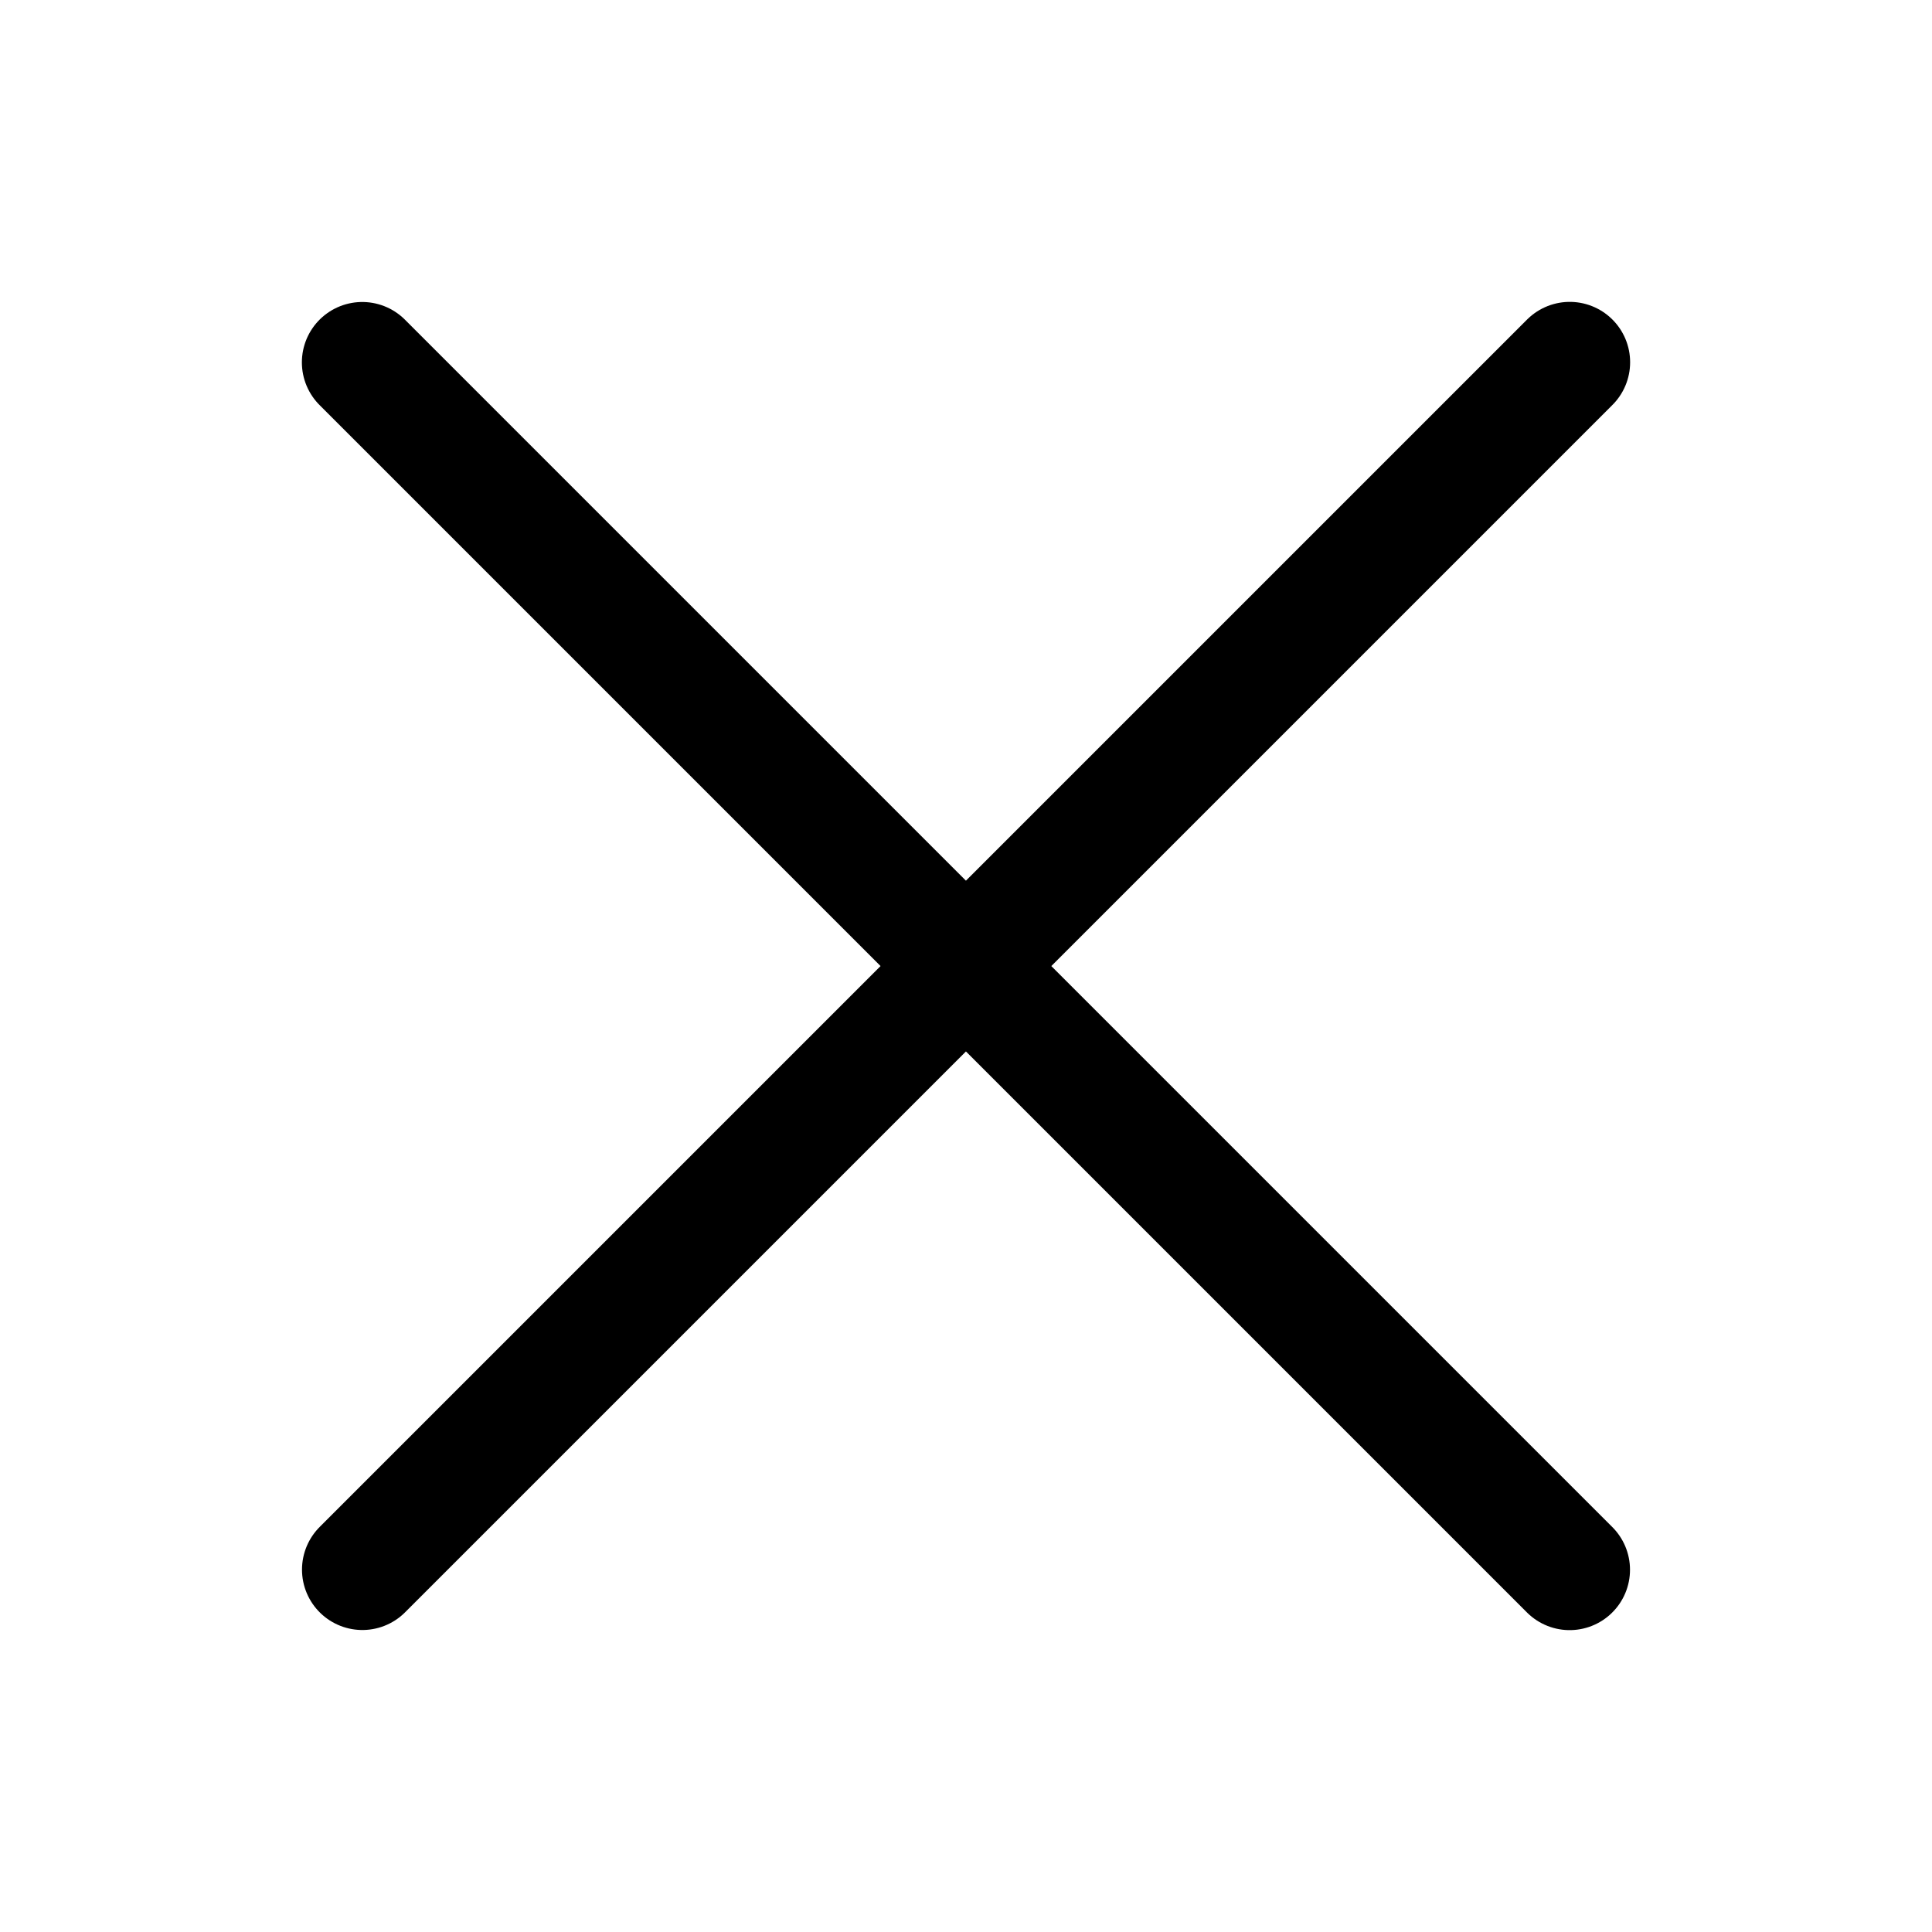
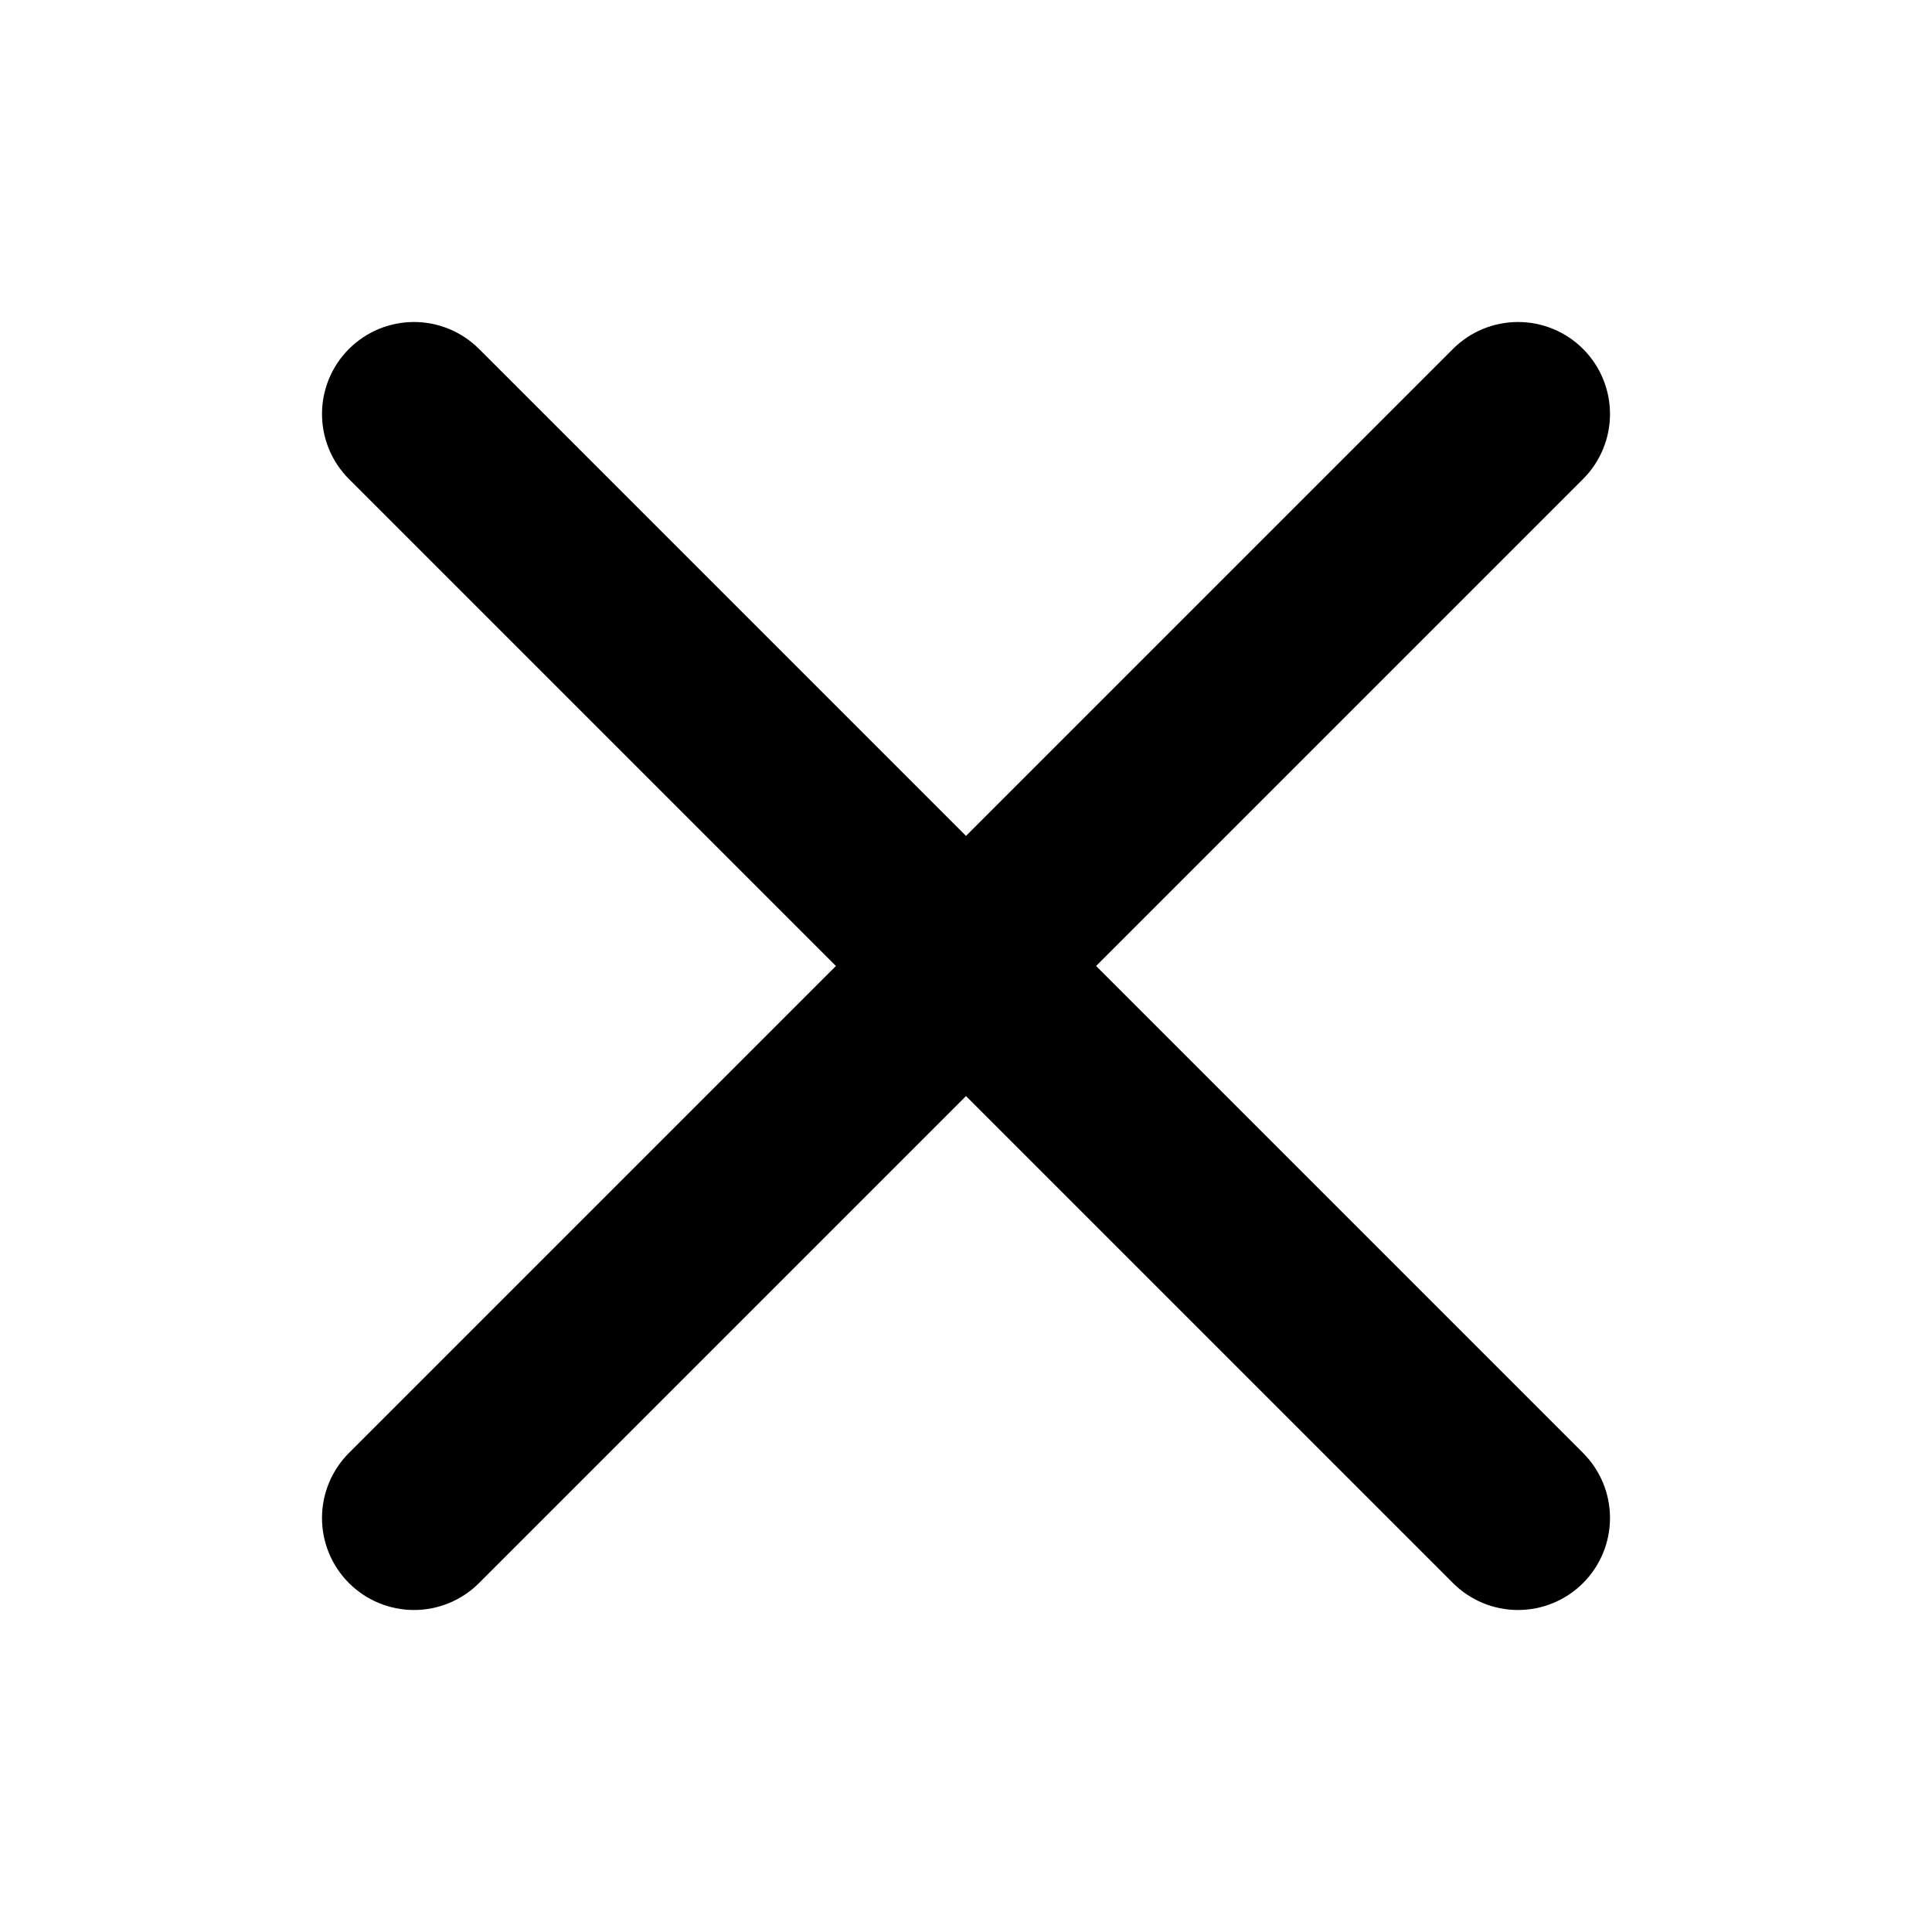
- <svg xmlns="http://www.w3.org/2000/svg" width="16" height="16" viewBox="0 0 16 16" fill="none">
-   <path d="M13 3L3.001 12.999M12.999 13L3 3.001" stroke="currentColor" stroke-linecap="round" stroke-linejoin="round" />
+ <svg xmlns="http://www.w3.org/2000/svg" width="18" height="18" viewBox="0 0 18 18" fill="none">
+   <path fill-rule="evenodd" clip-rule="evenodd" d="M7.788 9L3.251 4.463C3.09 4.302 3 4.084 3 3.857C3 3.63 3.09 3.412 3.251 3.251C3.412 3.09 3.63 3 3.857 3C4.084 3 4.302 3.09 4.463 3.251L9 7.788L13.537 3.251C13.698 3.09 13.916 3 14.143 3C14.37 3 14.588 3.09 14.749 3.251C14.91 3.412 15 3.63 15 3.857C15 4.084 14.91 4.302 14.749 4.463L10.212 9L14.749 13.537C14.91 13.698 15 13.916 15 14.143C15 14.37 14.91 14.588 14.749 14.749C14.588 14.91 14.37 15 14.143 15C13.916 15 13.698 14.91 13.537 14.749L9 10.212L4.463 14.749C4.302 14.91 4.084 15 3.857 15C3.63 15 3.412 14.91 3.251 14.749C3.09 14.588 3 14.37 3 14.143C3 13.916 3.09 13.698 3.251 13.537L7.788 9Z" fill="currentColor" />
</svg>
